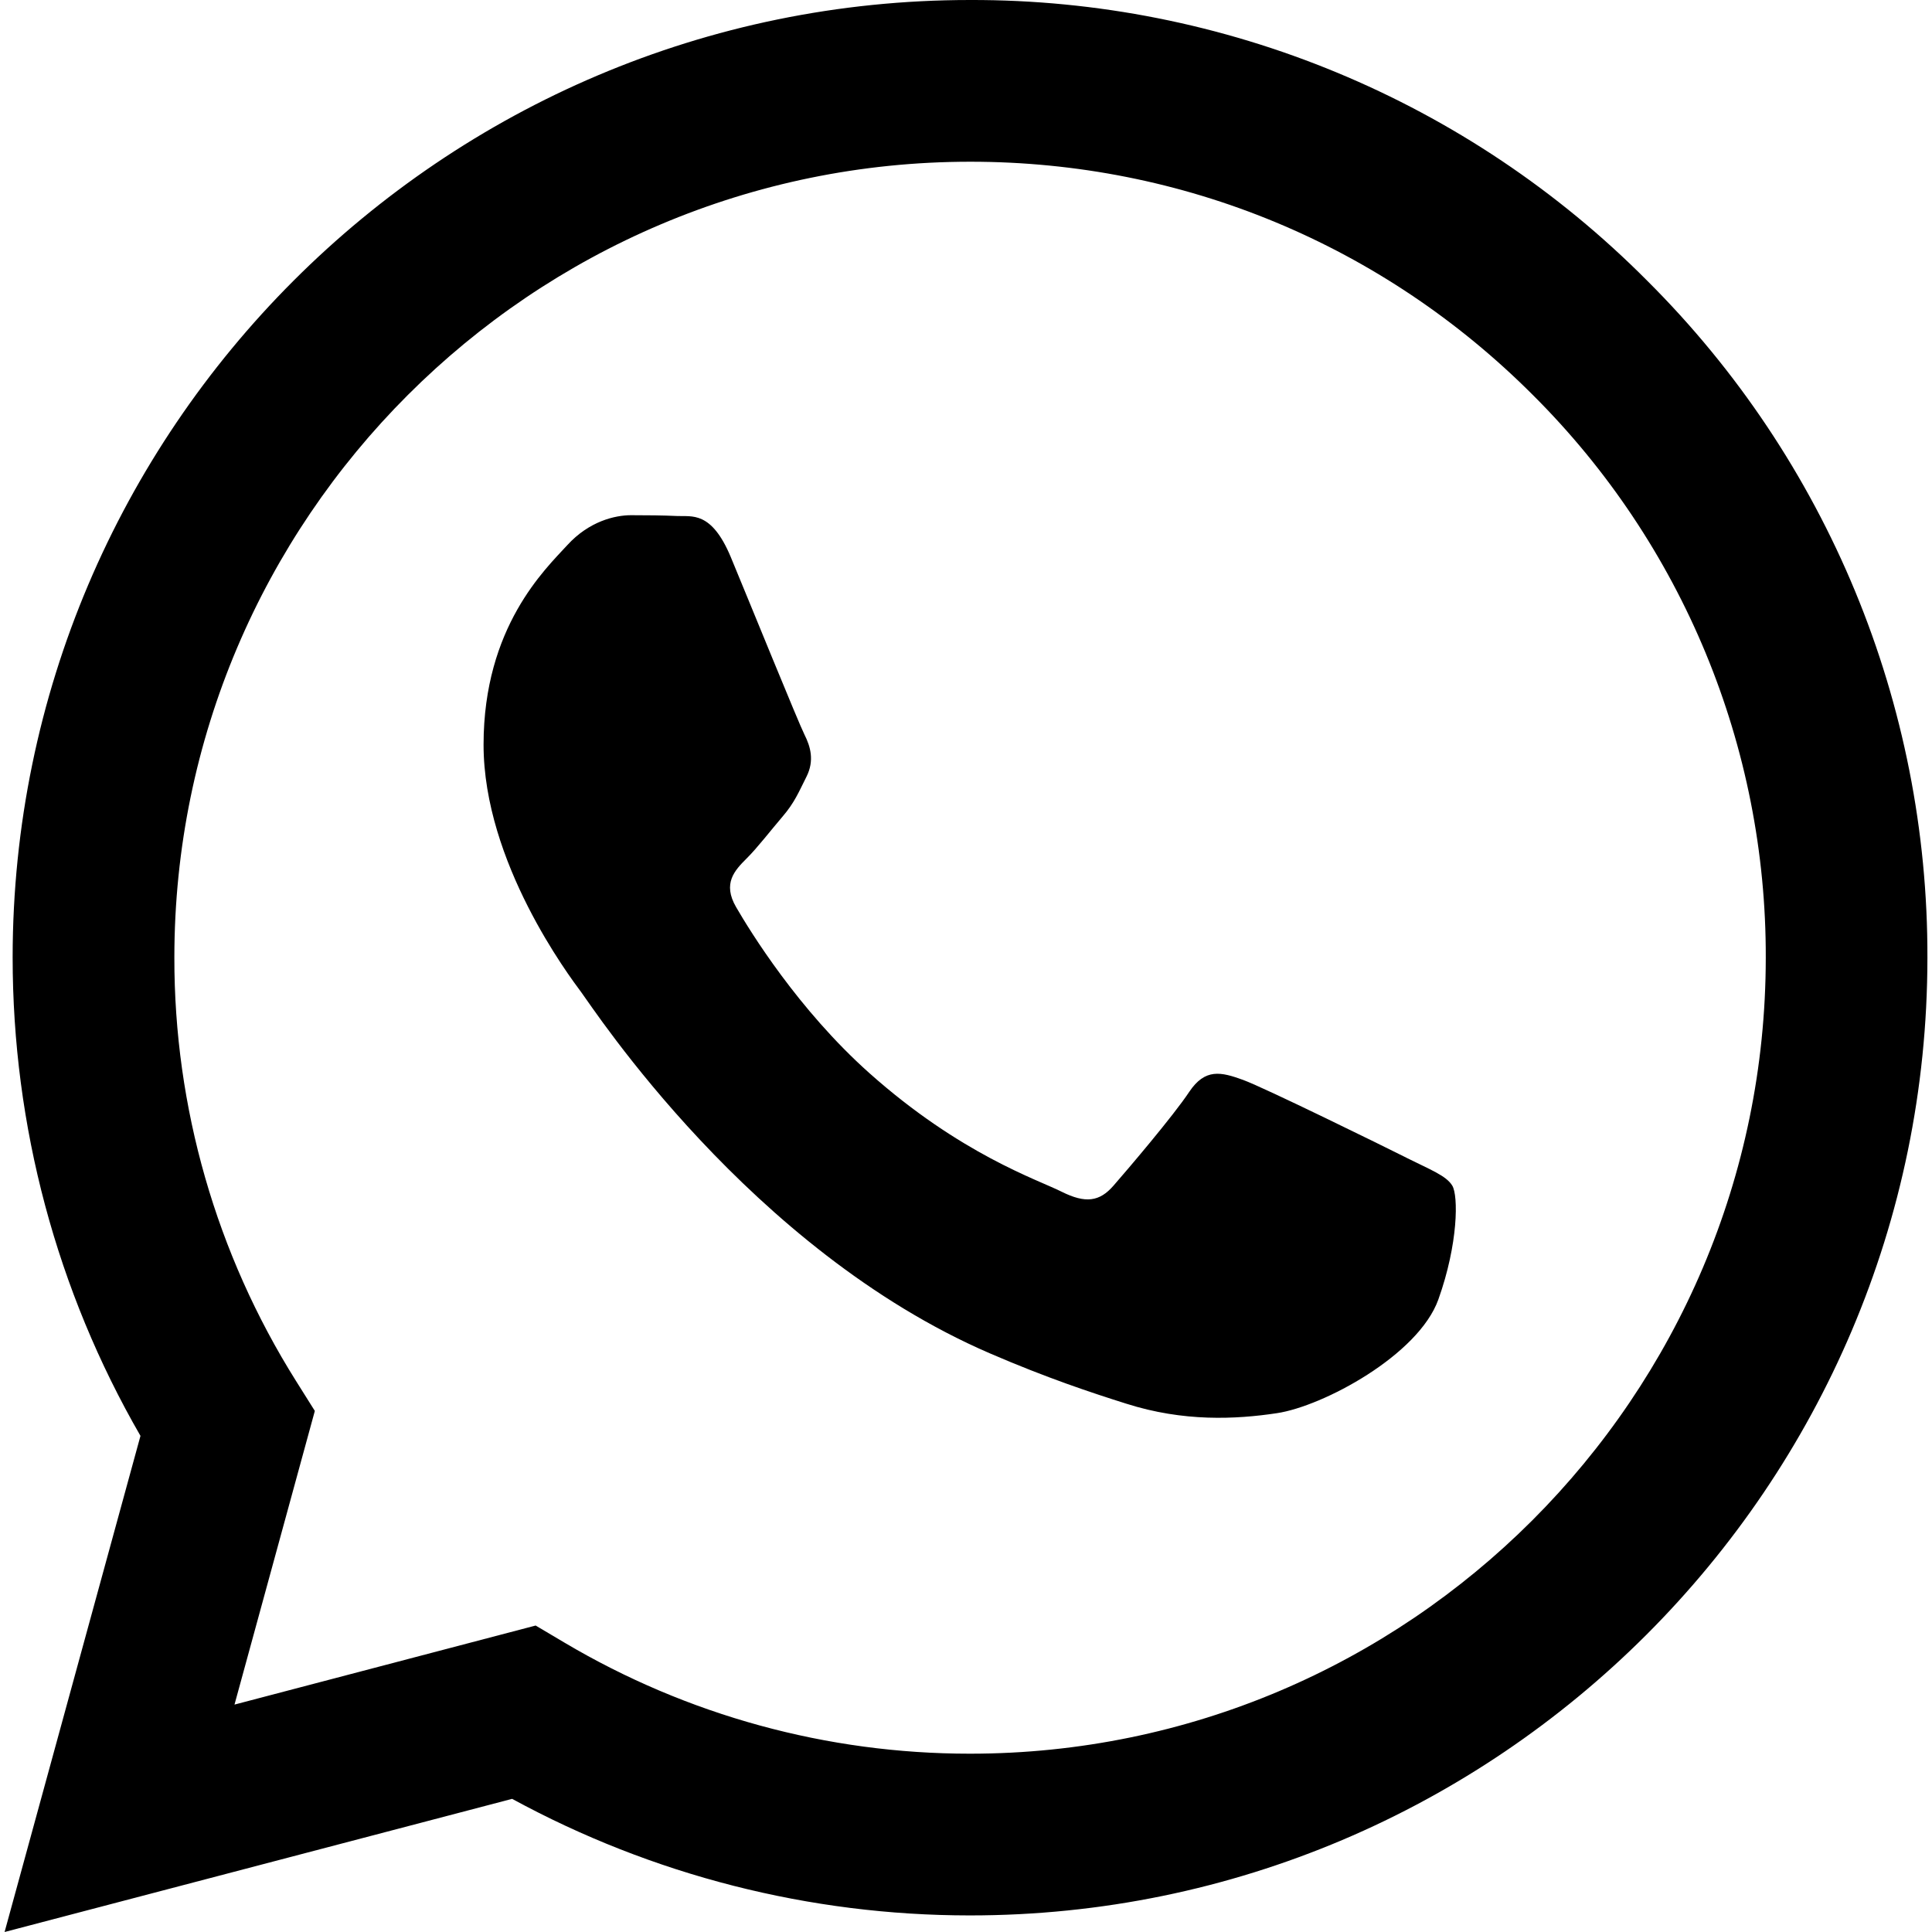
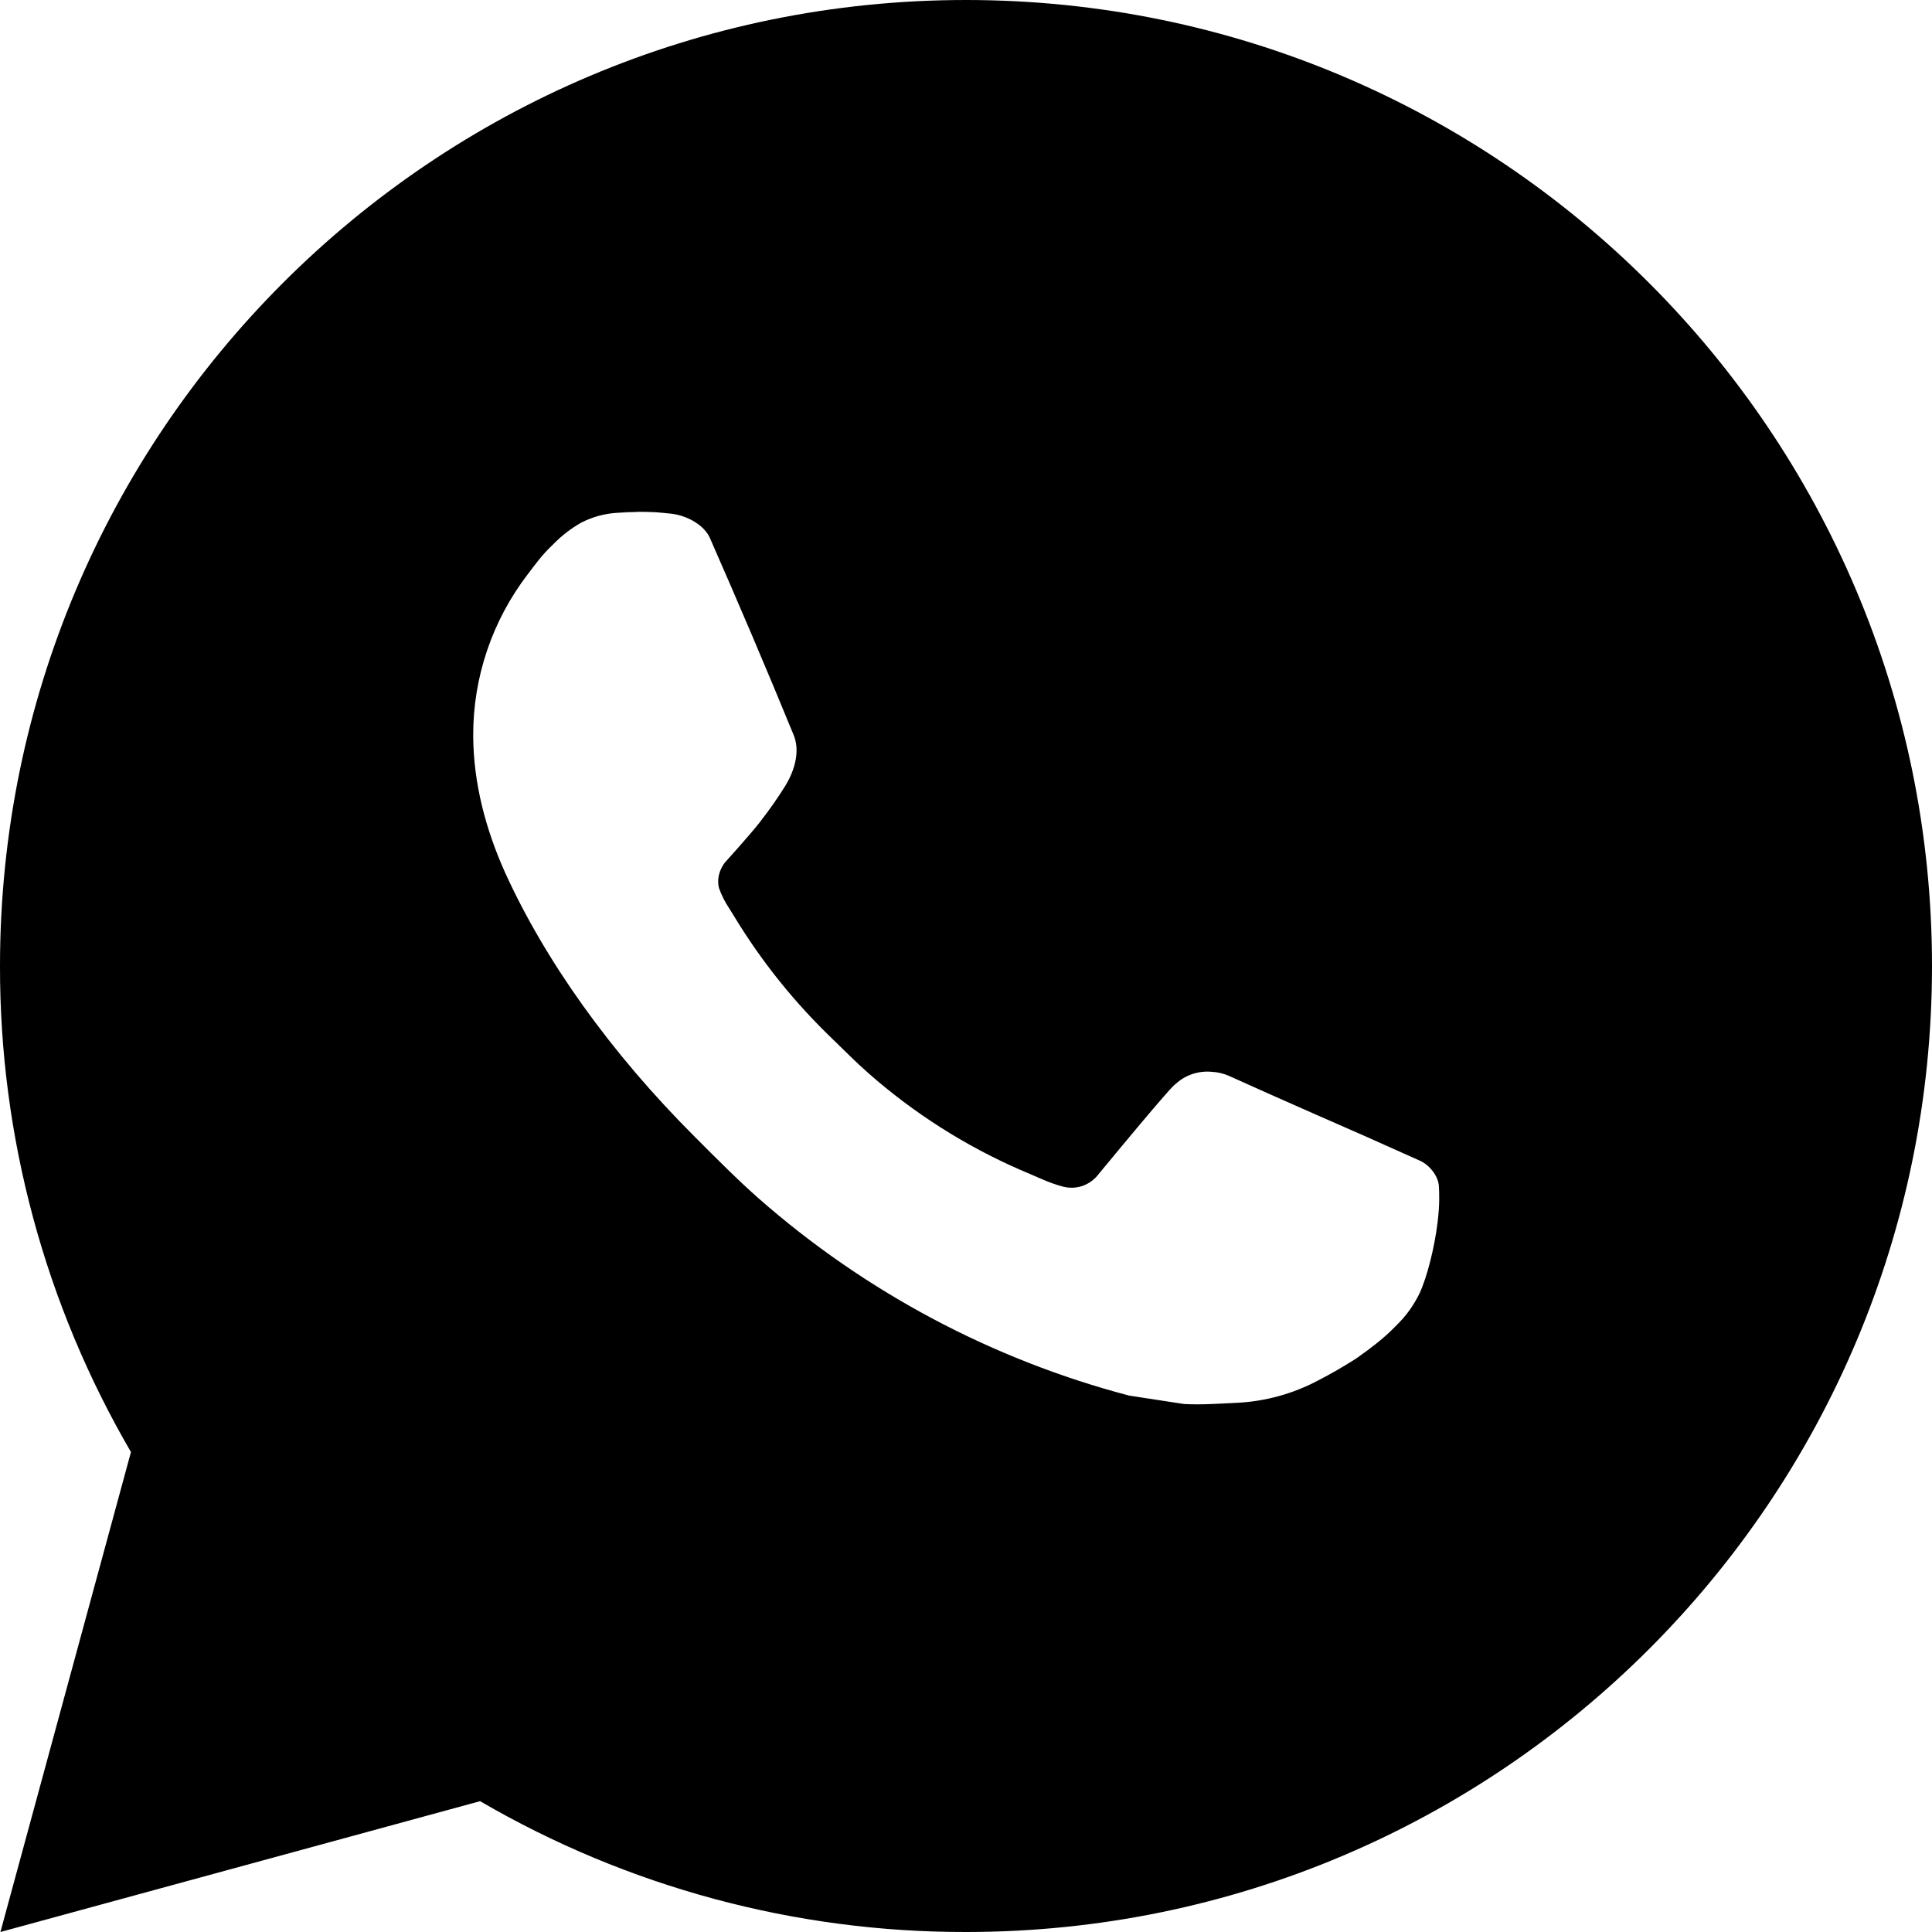
- <svg xmlns="http://www.w3.org/2000/svg" width="24" height="24" viewBox="0 0 24 24" fill="currentColor">
-   <path d="M17.472 14.382c-.297-.149-1.758-.867-2.03-.967-.273-.099-.471-.148-.67.15-.197.297-.767.966-.94 1.164-.173.199-.347.223-.644.075-.297-.15-1.255-.463-2.39-1.475-.883-.788-1.48-1.761-1.653-2.059-.173-.297-.018-.458.13-.606.134-.133.298-.347.446-.52.149-.174.198-.298.298-.497.099-.198.05-.371-.025-.52-.075-.149-.669-1.612-.916-2.207-.242-.579-.487-.5-.669-.51-.173-.008-.371-.01-.57-.01-.198 0-.52.074-.792.372-.272.297-1.04 1.016-1.04 2.479 0 1.462 1.065 2.875 1.213 3.074.149.198 2.096 3.2 5.077 4.487.709.306 1.262.489 1.694.625.712.227 1.36.195 1.871.118.571-.085 1.758-.719 2.006-1.413.248-.694.248-1.289.173-1.413-.074-.124-.272-.198-.57-.347m-5.421 7.403h-.004a9.87 9.87 0 01-5.031-1.378l-.361-.214-3.741.982.998-3.648-.235-.374a9.86 9.86 0 01-1.51-5.26c.001-5.45 4.436-9.884 9.888-9.884 2.64 0 5.122 1.03 6.988 2.898a9.825 9.825 0 012.893 6.994c-.003 5.45-4.437 9.884-9.885 9.884m8.413-18.297A11.815 11.815 0 0012.05 0C5.495 0 .16 5.335.157 11.892c0 2.096.547 4.142 1.588 5.945L.057 24l6.305-1.654a11.882 11.882 0 005.683 1.448h.005c6.554 0 11.89-5.335 11.893-11.893a11.821 11.821 0 00-3.48-8.413z" />
+ <svg xmlns="http://www.w3.org/2000/svg" width="14" height="14" viewBox="0 0 14 14" fill="none">
+   <path d="M7 0C10.866 0 14 3.134 14 7C14 10.866 10.866 14 7 14C5.763 14.002 4.548 13.675 3.479 13.052L0.003 14L0.949 10.522C0.326 9.453 -0.002 8.238 9.71617e-06 7C9.71617e-06 3.134 3.134 0 7 0ZM4.614 3.71L4.474 3.716C4.384 3.721 4.295 3.745 4.214 3.786C4.138 3.829 4.069 3.882 4.008 3.945C3.924 4.024 3.877 4.093 3.826 4.159C3.567 4.496 3.427 4.909 3.429 5.334C3.431 5.677 3.52 6.011 3.66 6.323C3.947 6.954 4.418 7.623 5.039 8.242C5.189 8.392 5.336 8.541 5.494 8.681C6.267 9.361 7.187 9.851 8.182 10.113L8.58 10.174C8.709 10.181 8.839 10.171 8.969 10.165C9.173 10.154 9.372 10.099 9.552 10.003C9.644 9.956 9.733 9.904 9.82 9.849C9.82 9.849 9.85 9.829 9.908 9.786C10.002 9.716 10.06 9.666 10.139 9.584C10.197 9.524 10.247 9.453 10.286 9.373C10.34 9.259 10.395 9.041 10.417 8.86C10.434 8.721 10.429 8.646 10.427 8.599C10.424 8.524 10.362 8.446 10.294 8.413L9.887 8.231C9.887 8.231 9.278 7.965 8.905 7.796C8.866 7.779 8.825 7.769 8.782 7.767C8.734 7.762 8.686 7.768 8.64 7.783C8.595 7.798 8.553 7.823 8.518 7.856C8.514 7.855 8.467 7.895 7.961 8.508C7.932 8.547 7.892 8.576 7.846 8.593C7.8 8.609 7.751 8.611 7.704 8.599C7.658 8.587 7.613 8.571 7.57 8.553C7.483 8.516 7.453 8.502 7.393 8.477C6.992 8.302 6.62 8.065 6.291 7.775C6.203 7.698 6.121 7.614 6.037 7.533C5.761 7.269 5.521 6.971 5.323 6.645L5.282 6.579C5.252 6.534 5.228 6.486 5.21 6.435C5.184 6.332 5.253 6.25 5.253 6.25C5.253 6.25 5.423 6.063 5.502 5.963C5.579 5.865 5.644 5.769 5.686 5.702C5.769 5.569 5.795 5.432 5.751 5.326C5.555 4.848 5.352 4.371 5.144 3.898C5.102 3.804 4.98 3.737 4.869 3.723C4.831 3.719 4.793 3.715 4.755 3.712C4.661 3.707 4.567 3.708 4.473 3.715L4.614 3.709L4.614 3.71Z" fill="black" />
</svg>
